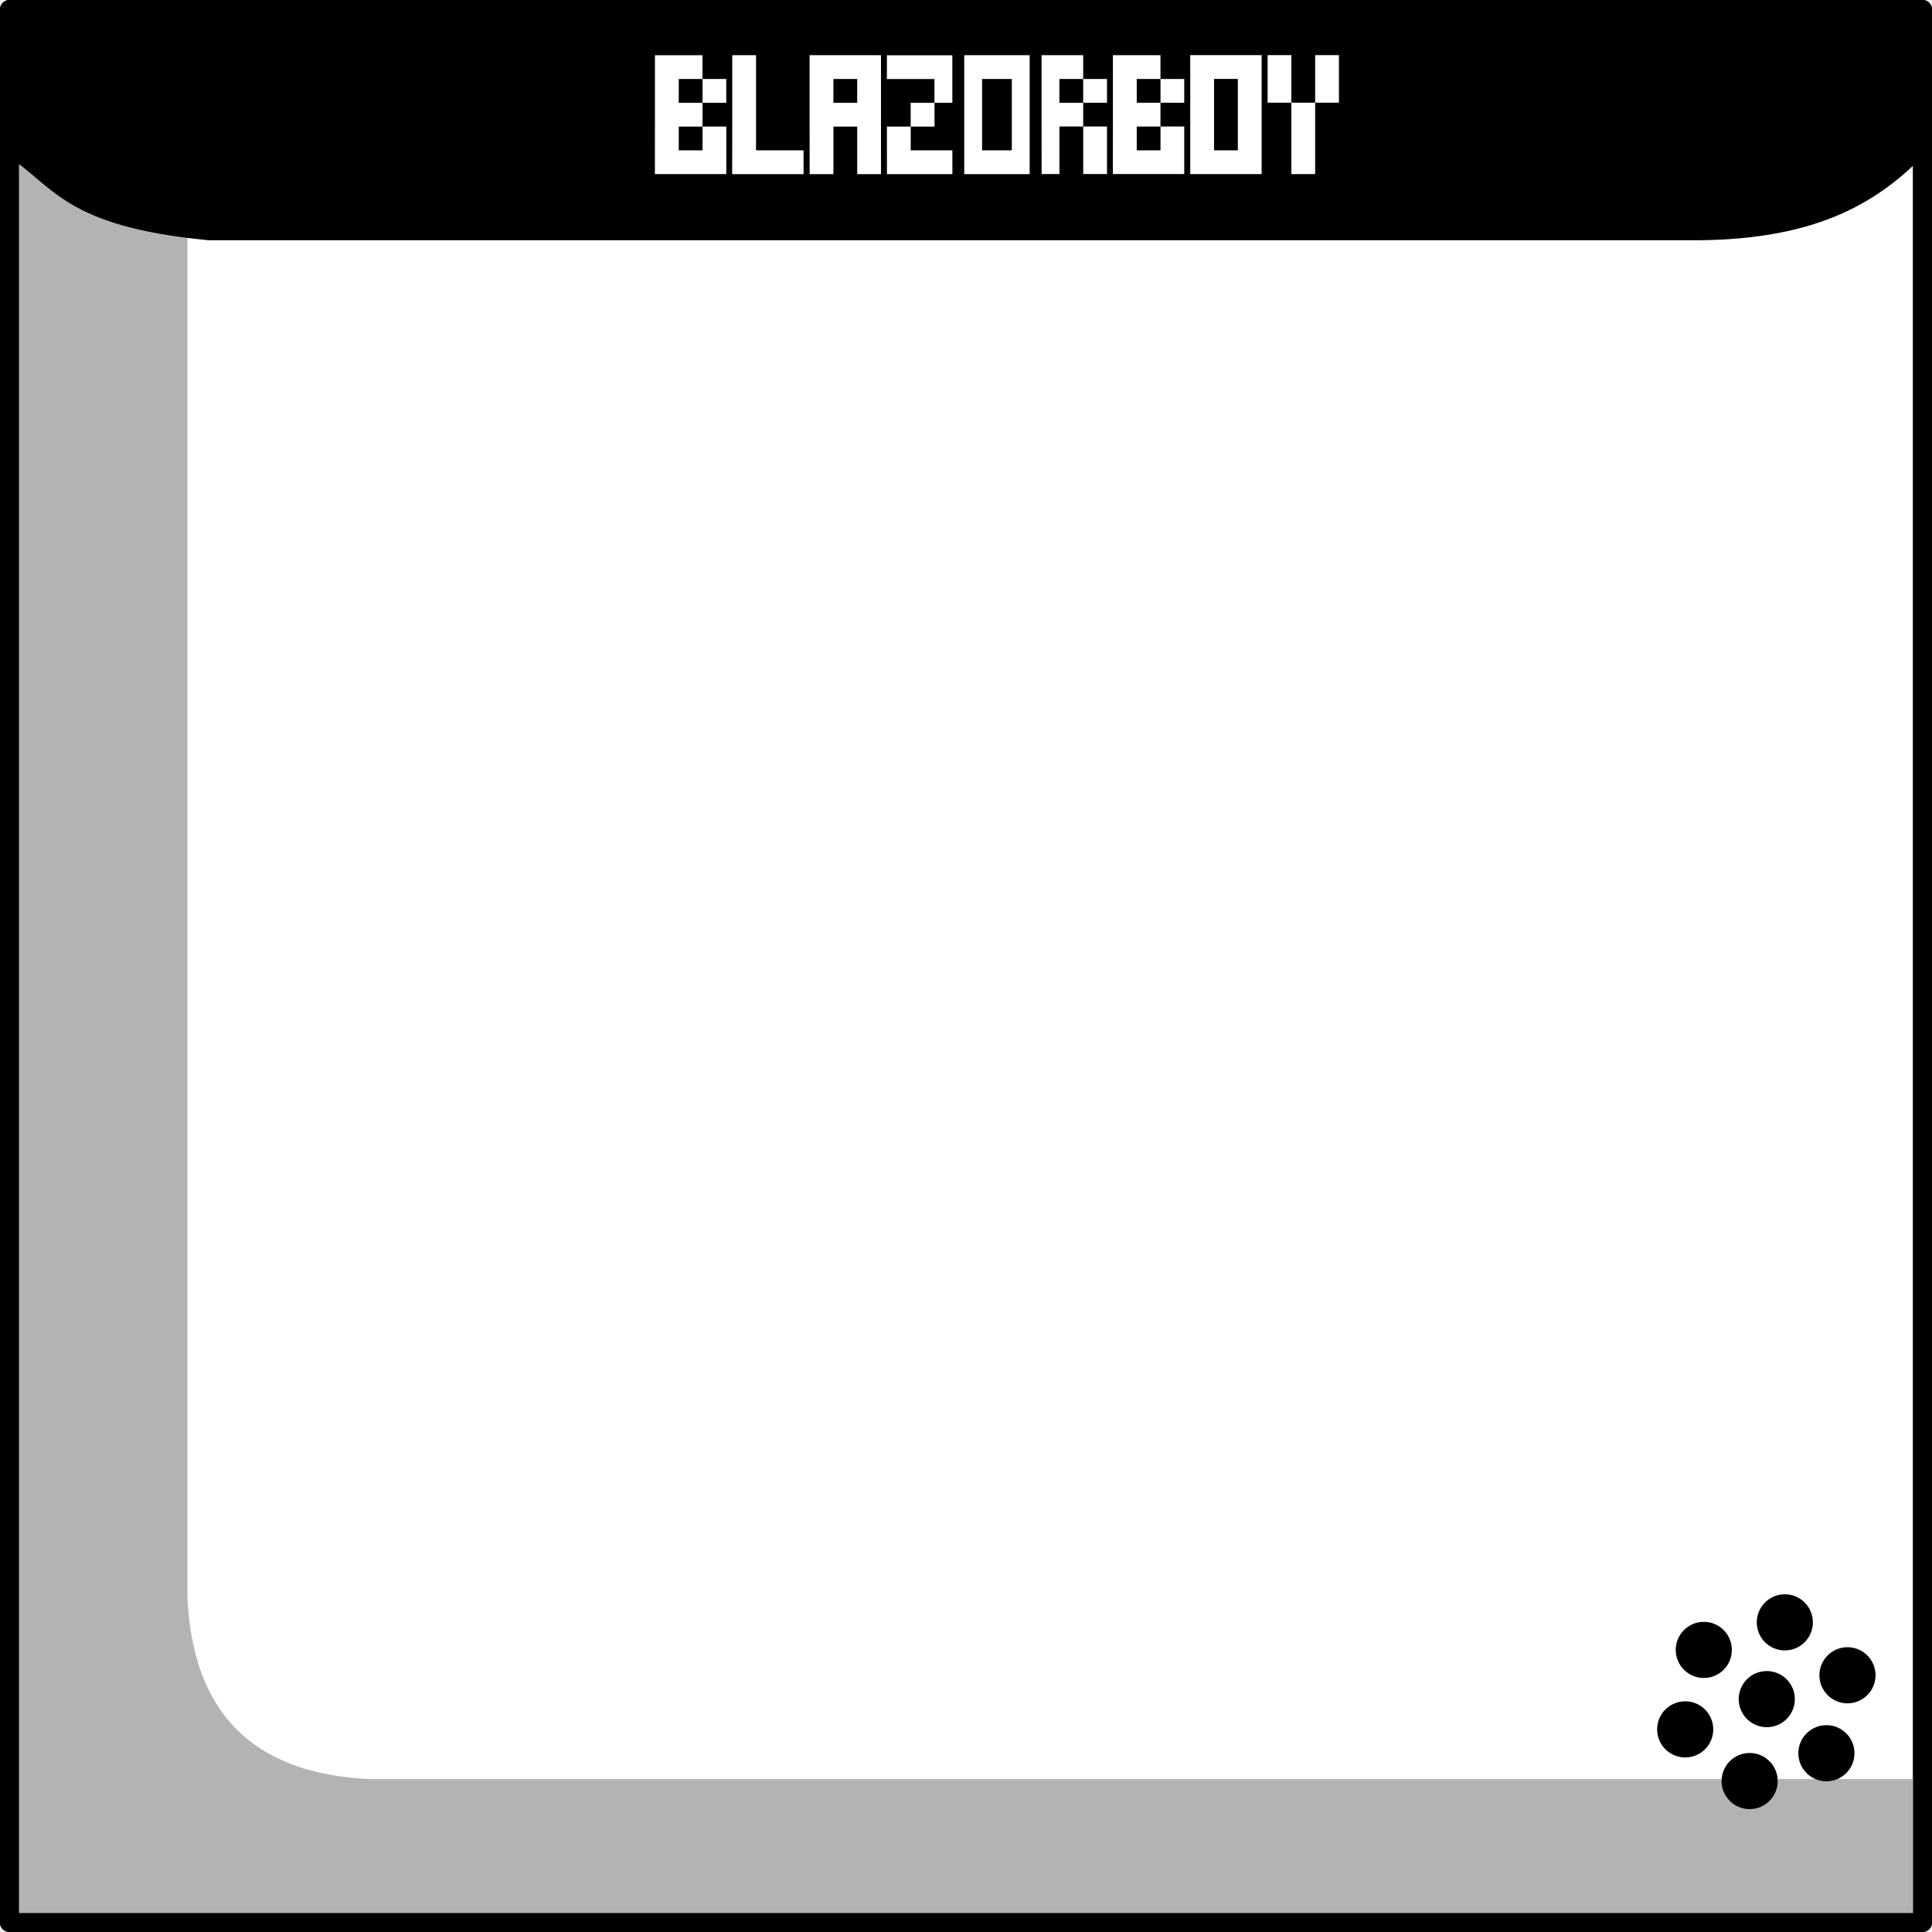
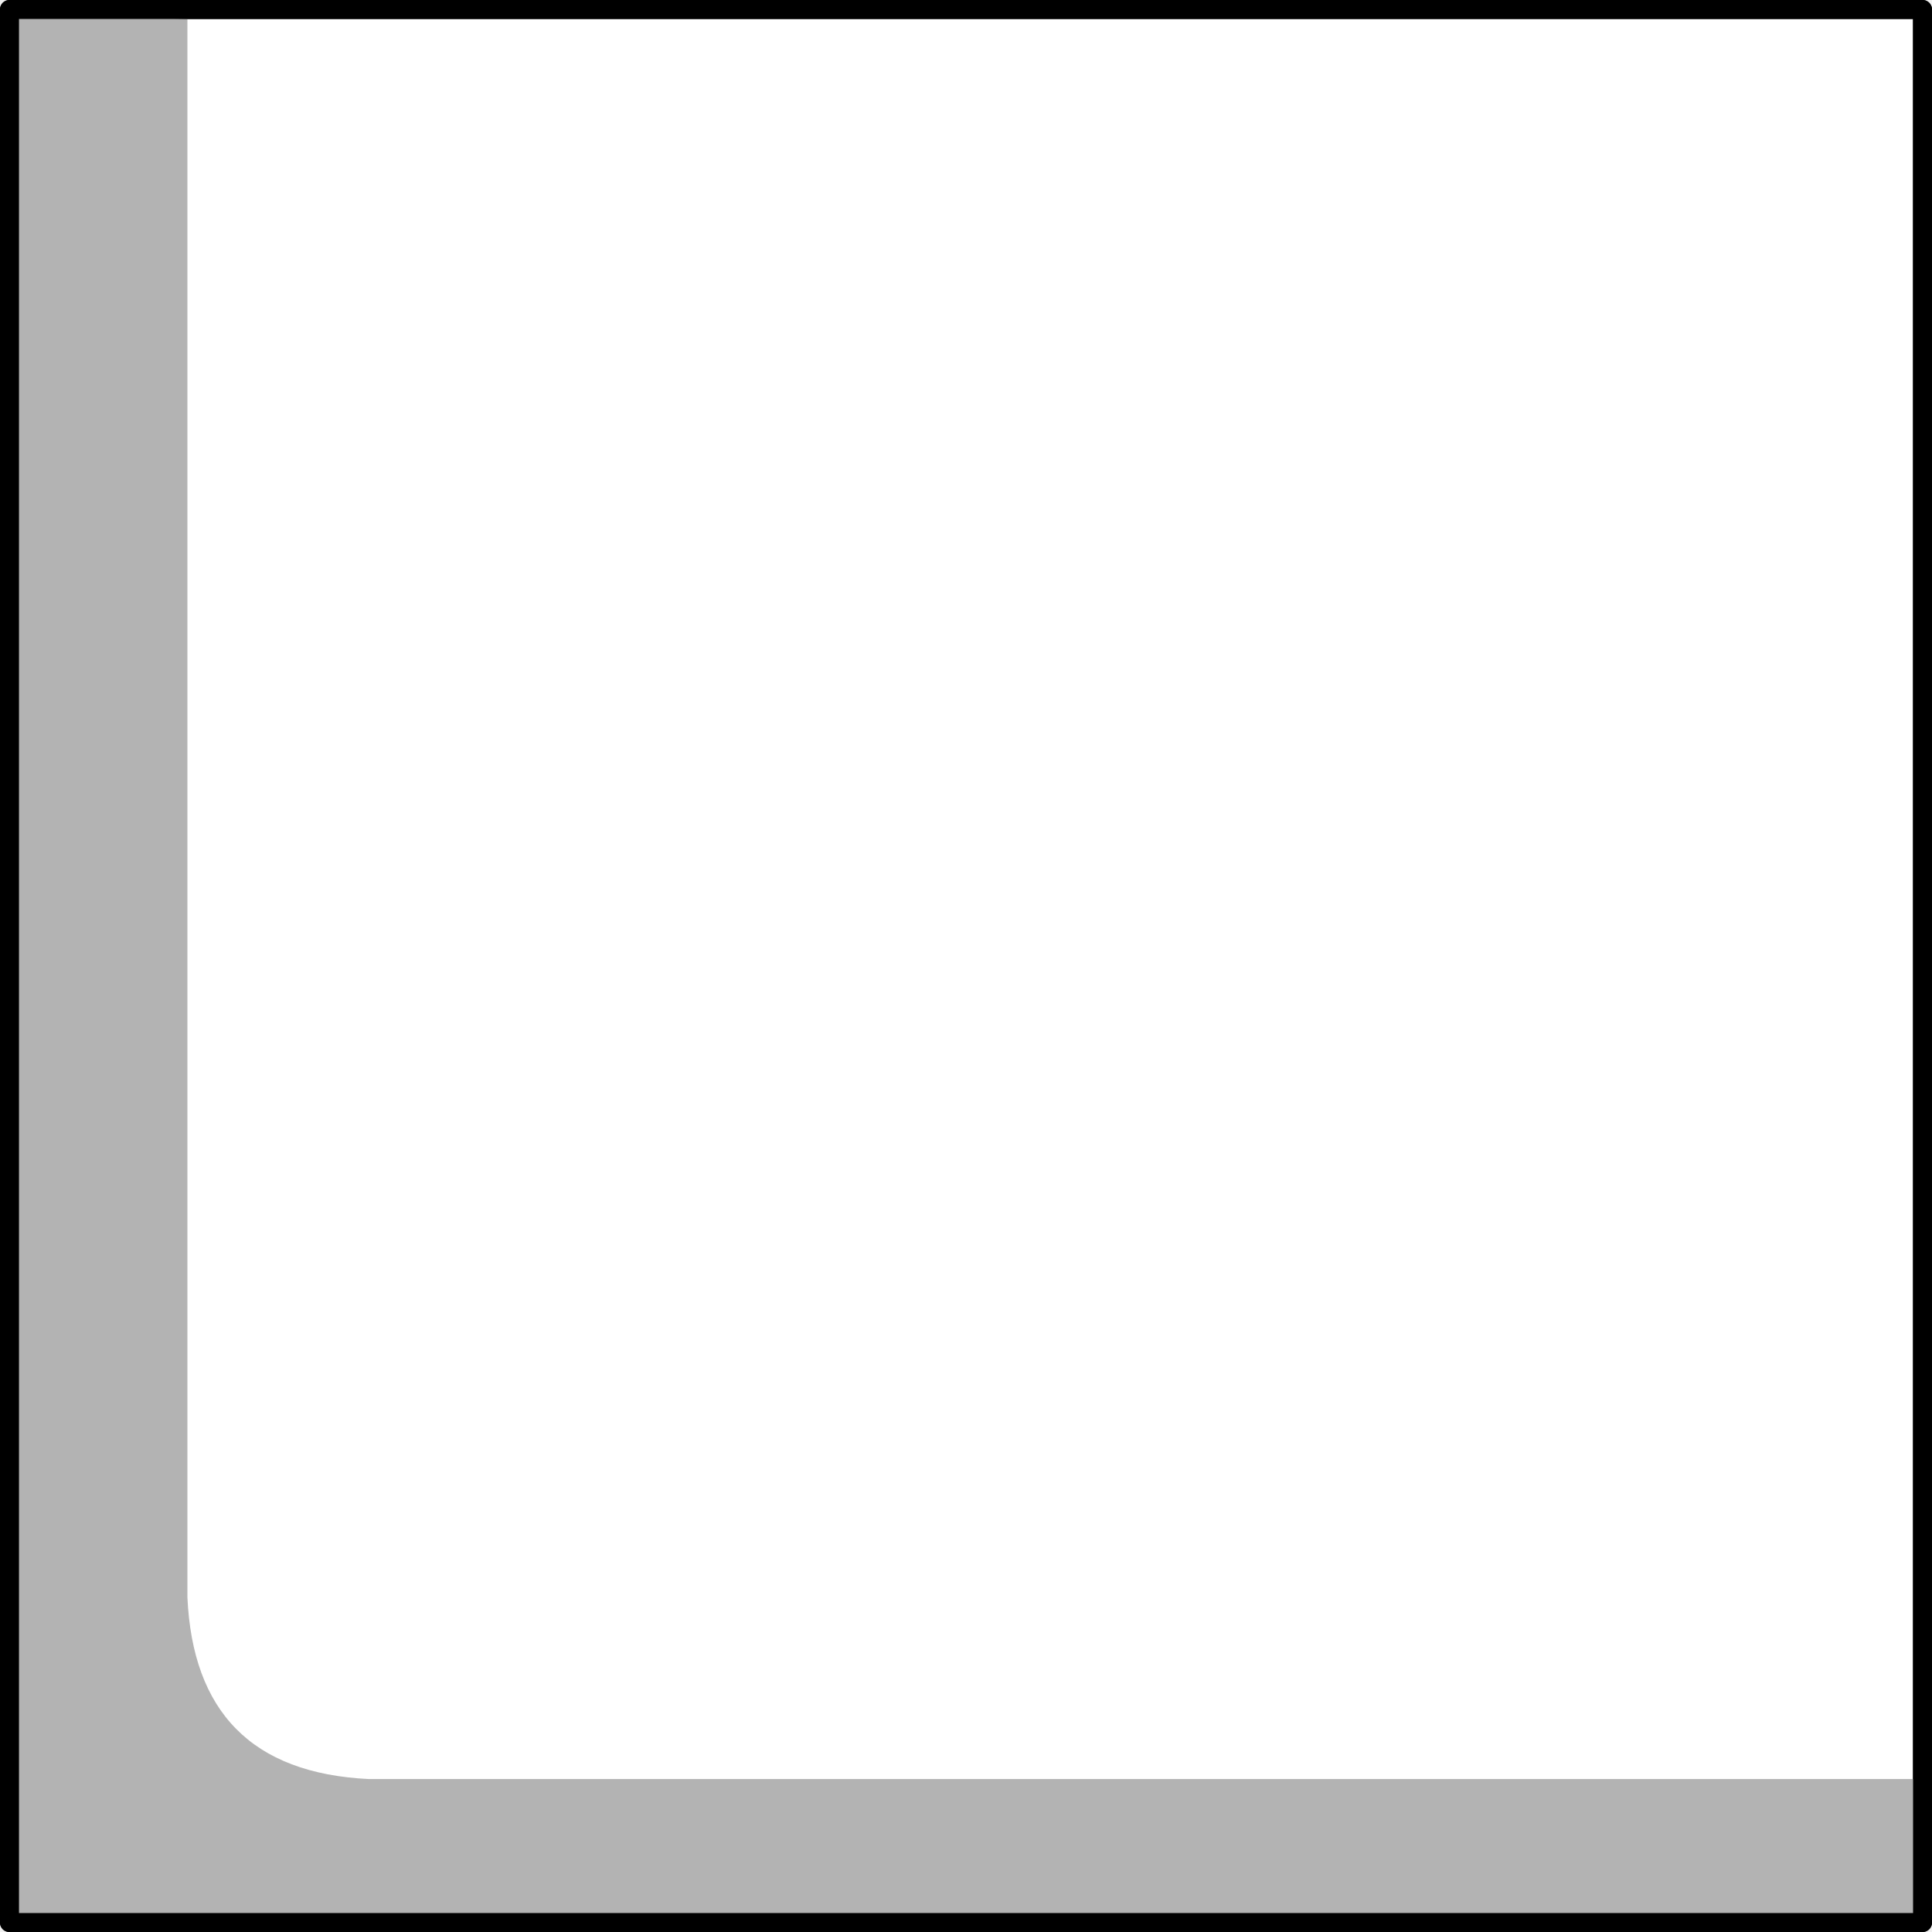
<svg xmlns="http://www.w3.org/2000/svg" id="svg5" version="1.1" viewBox="0 0 48.597 48.597" height="48.597mm" width="48.597mm">
  <defs id="defs2">
    <pattern y="0" x="0" height="6" width="6" patternUnits="userSpaceOnUse" id="EMFhbasepattern" />
  </defs>
  <g id="layer1">
    <rect ry="0" y="0.239" x="0.238" height="48.12" width="48.12" id="rect857" style="fill:#ffffff;fill-opacity:1;stroke:#000000;stroke-width:0.477;stroke-linecap:round;stroke-linejoin:round" />
    <path id="path3362" d="M 0.238,0.239 V 48.358 H 48.358 v -3.608 H 9.285 c -2.965,-0.14 -4.44,-1.71 -4.571,-4.571 V 0.486 Z" style="fill:#b3b3b3;fill-opacity:1;stroke:none;stroke-width:0.265px;stroke-linecap:butt;stroke-linejoin:miter;stroke-opacity:1" />
-     <path id="path1227" d="M 0.238,0.239 V 3.794 C 1.459,4.584 1.665,5.565 5.256,5.911 H 42.723 c 3.027,-0.027 4.471,-0.978 5.593,-2.117 l 0.042,-3.556 H 0.238" style="fill:#000000;stroke:#000000;stroke-width:0.265px;stroke-linecap:butt;stroke-linejoin:miter;stroke-opacity:1" />
    <rect ry="0" y="0.238" x="0.239" height="48.12" width="48.12" id="rect857-3" style="fill:none;fill-opacity:1;stroke:#000000;stroke-width:0.477;stroke-linecap:round;stroke-linejoin:round" />
-     <g transform="translate(-58.22708,-66.30173)" id="g5754">
-       <circle r="0.557" cy="107.803" cx="101.084" id="path5560" style="fill:#000000;fill-opacity:1;stroke:#000000;stroke-width:0.298;stroke-linecap:round;stroke-linejoin:round" />
-       <circle r="0.557" cy="109.041" cx="102.668" id="path5560-1" style="fill:#000000;fill-opacity:1;stroke:#000000;stroke-width:0.298;stroke-linecap:round;stroke-linejoin:round" />
-       <circle r="0.557" cy="111.102" cx="102.237" id="path5560-0" style="fill:#000000;fill-opacity:1;stroke:#000000;stroke-width:0.298;stroke-linecap:round;stroke-linejoin:round" />
-       <circle r="0.557" cy="109.802" cx="100.616" id="path5560-09" style="fill:#000000;fill-opacity:1;stroke:#000000;stroke-width:0.298;stroke-linecap:round;stroke-linejoin:round" />
-       <circle r="0.557" cy="107.11" cx="103.122" id="path5560-5" style="fill:#000000;fill-opacity:1;stroke:#000000;stroke-width:0.298;stroke-linecap:round;stroke-linejoin:round" />
-       <circle r="0.557" cy="108.441" cx="104.698" id="path5560-4" style="fill:#000000;fill-opacity:1;stroke:#000000;stroke-width:0.298;stroke-linecap:round;stroke-linejoin:round" />
-       <circle r="0.557" cy="110.402" cx="104.168" id="path5560-44" style="fill:#000000;fill-opacity:1;stroke:#000000;stroke-width:0.298;stroke-linecap:round;stroke-linejoin:round" />
-     </g>
-     <path style="fill:#ffffff;stroke-width:0.199" d="m 16.474,2.885 v -1.496 h 0.598 0.598 v 0.299 0.299 h 0.299 0.299 v 0.299 0.299 H 17.97 17.671 v 0.299 0.299 h 0.299 0.299 v 0.598 0.598 h -0.898 -0.898 z m 1.197,0.598 v -0.299 h -0.299 -0.299 v 0.299 0.299 h 0.299 0.299 z m 0,-1.197 v -0.299 h -0.299 -0.299 v 0.299 0.299 h 0.299 0.299 z m 0.748,0.598 v -1.496 h 0.299 0.299 v 1.197 1.197 h 0.598 0.598 v 0.299 0.299 h -0.898 -0.898 z m 1.945,0 v -1.496 h 0.898 0.898 v 1.496 1.496 h -0.299 -0.299 v -0.598 -0.598 h -0.299 -0.299 v 0.598 0.598 h -0.299 -0.299 z m 1.197,-0.598 v -0.299 h -0.299 -0.299 v 0.299 0.299 h 0.299 0.299 z m 0.748,1.496 v -0.598 h 0.299 0.299 v -0.299 -0.299 h 0.299 0.299 v -0.299 -0.299 h -0.598 -0.598 v -0.299 -0.299 h 0.823 0.823 v 0.598 0.598 h -0.224 -0.224 v 0.299 0.299 H 23.207 22.908 v 0.299 0.299 h 0.524 0.524 v 0.299 0.299 h -0.823 -0.823 z m 1.945,-0.898 v -1.496 h 0.823 0.823 v 1.496 1.496 h -0.823 -0.823 z m 1.197,0 v -0.898 h -0.374 -0.374 v 0.898 0.898 h 0.374 0.374 z m 0.748,0 v -1.496 h 0.524 0.524 v 0.299 0.299 h 0.299 0.299 v 0.299 0.299 h -0.299 -0.299 v 0.299 0.299 h 0.299 0.299 v 0.598 0.598 h -0.299 -0.299 v -0.598 -0.598 h -0.299 -0.299 v 0.598 0.598 h -0.224 -0.224 z m 1.047,-0.598 v -0.299 h -0.299 -0.299 v 0.299 0.299 h 0.299 0.299 z m 0.748,0.598 v -1.496 h 0.598 0.598 v 0.299 0.299 h 0.299 0.299 v 0.299 0.299 h -0.299 -0.299 v 0.299 0.299 h 0.299 0.299 v 0.598 0.598 h -0.898 -0.898 z m 1.197,0.598 v -0.299 h -0.299 -0.299 v 0.299 0.299 h 0.299 0.299 z m 0,-1.197 v -0.299 h -0.299 -0.299 v 0.299 0.299 h 0.299 0.299 z m 0.748,0.598 v -1.496 h 0.898 0.898 v 1.496 1.496 h -0.898 -0.898 z m 1.197,0 v -0.898 h -0.299 -0.299 v 0.898 0.898 h 0.299 0.299 z m 1.347,0.598 v -0.898 h -0.299 -0.299 v -0.598 -0.598 h 0.299 0.299 v 0.598 0.598 h 0.299 0.299 v -0.598 -0.598 h 0.299 0.299 v 0.598 0.598 h -0.299 -0.299 v 0.898 0.898 h -0.299 -0.299 z" id="path849" />
  </g>
</svg>
